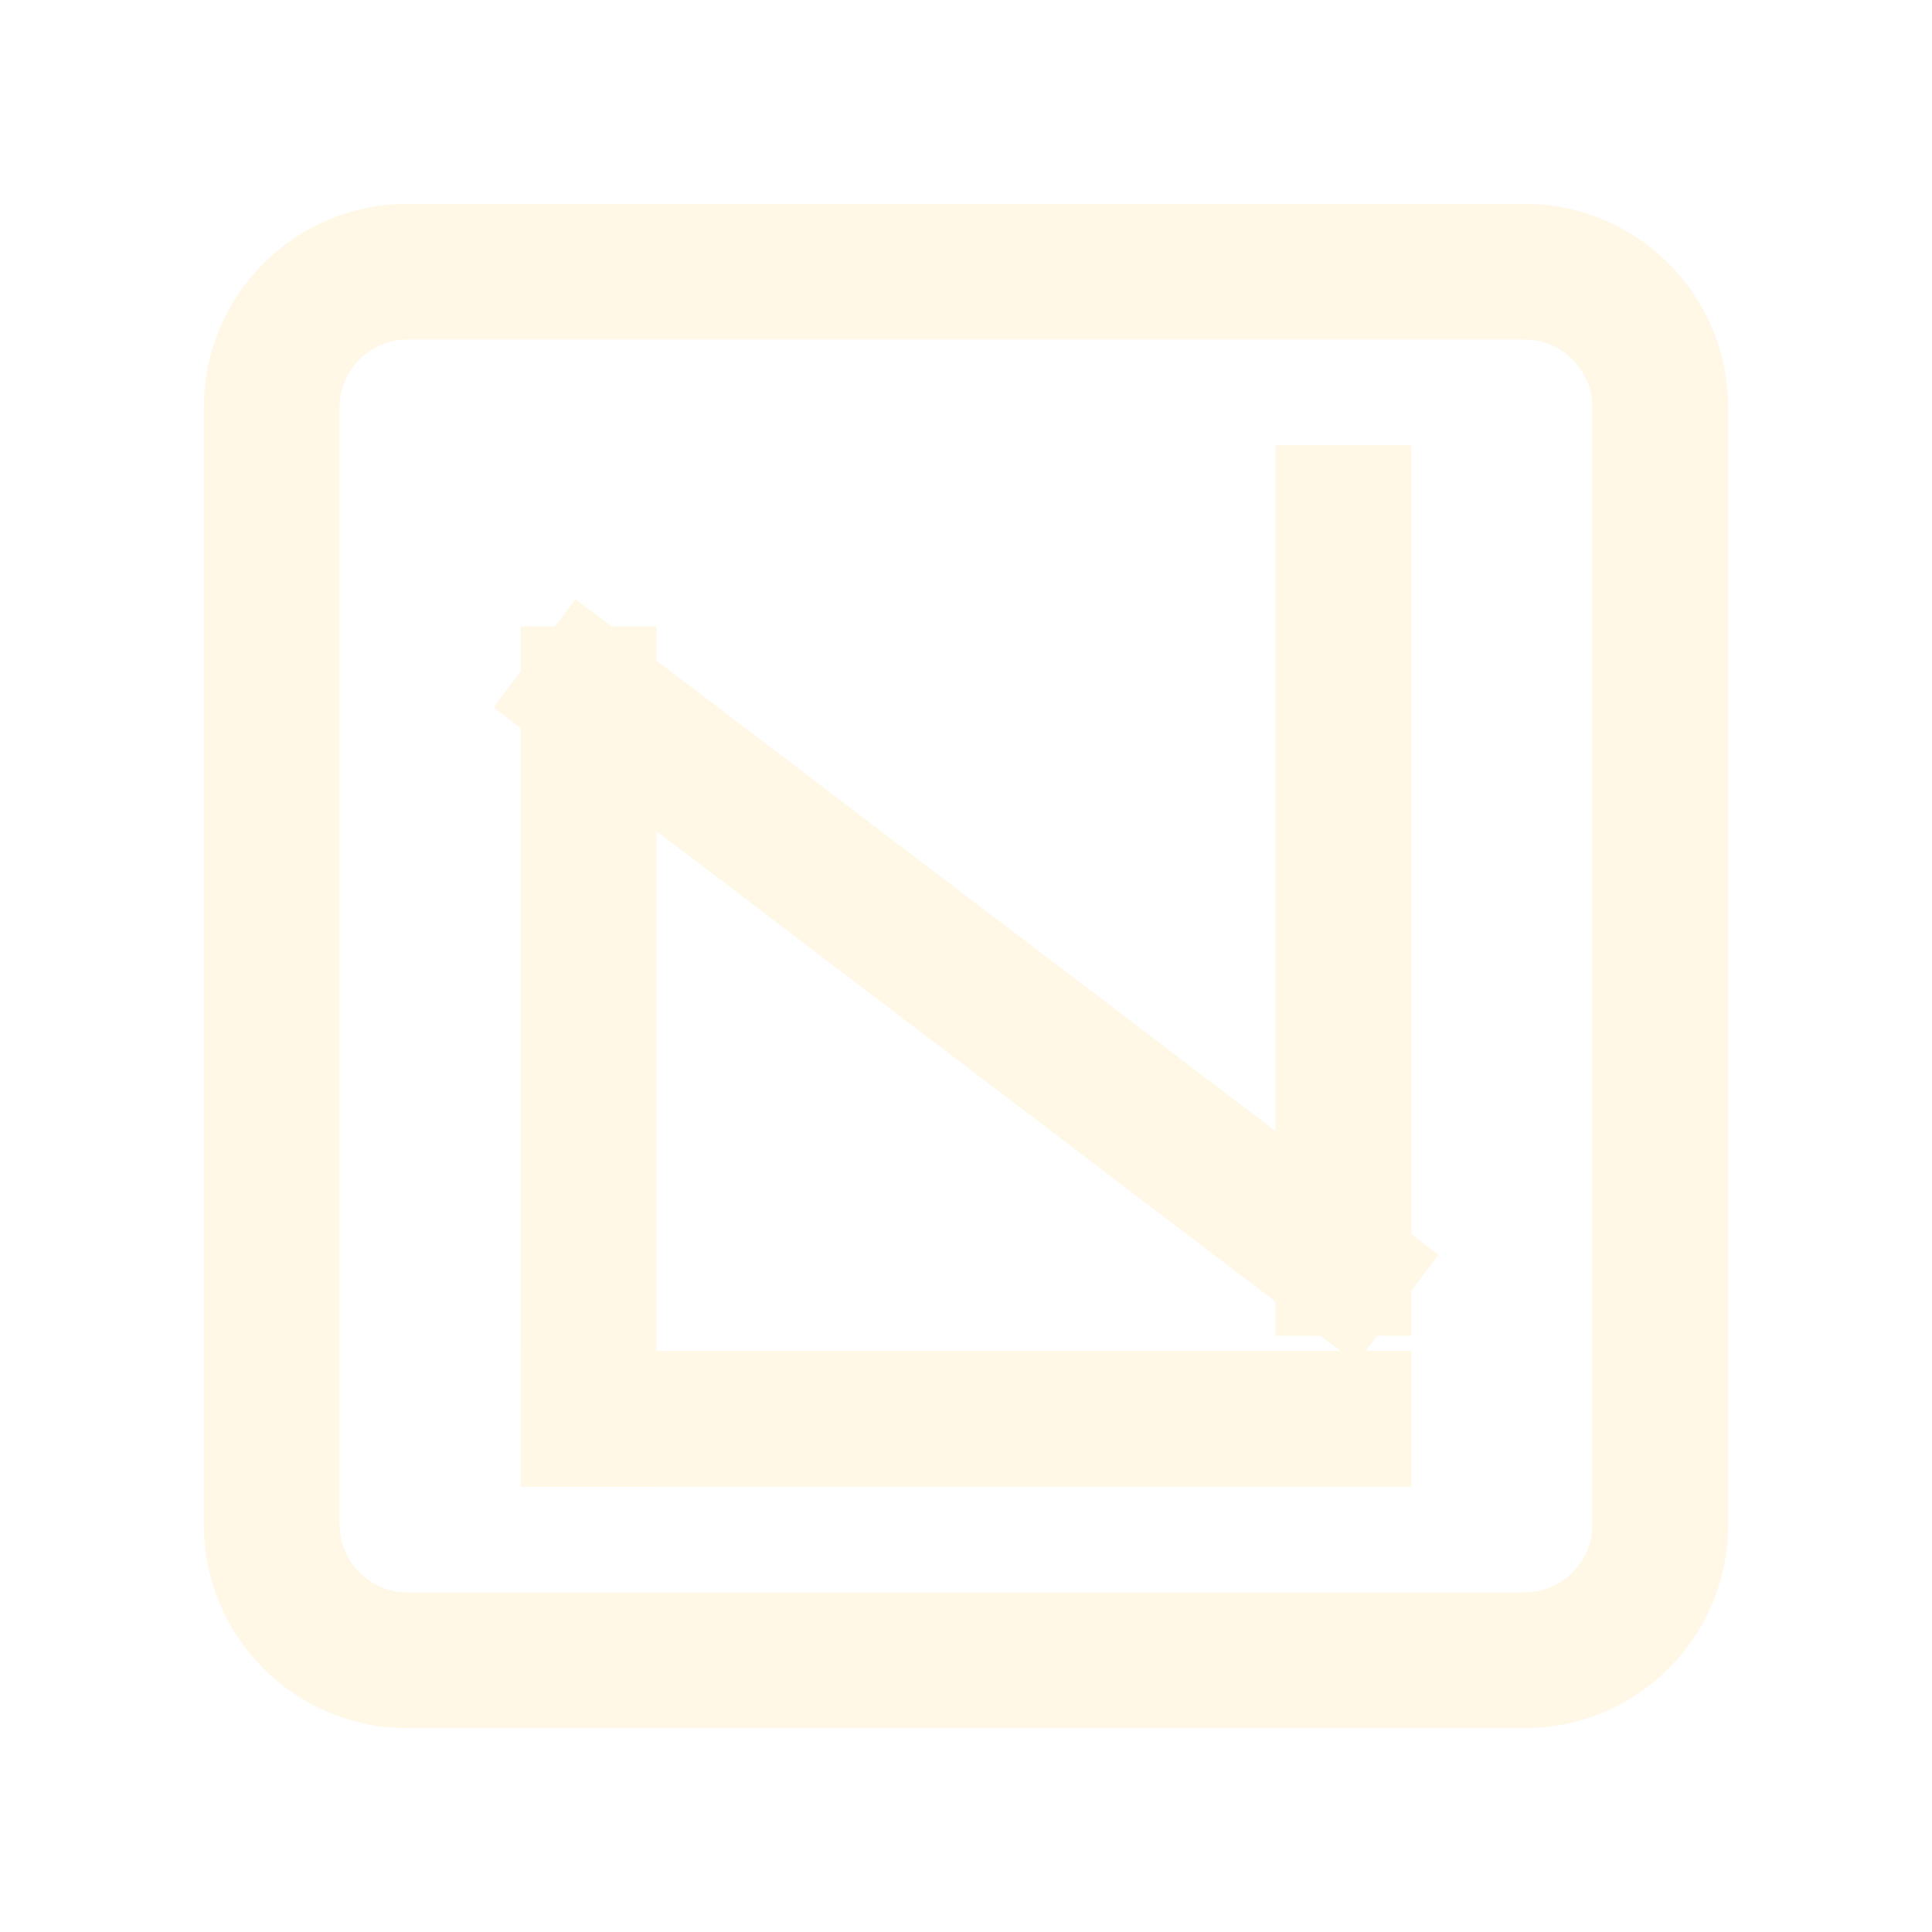
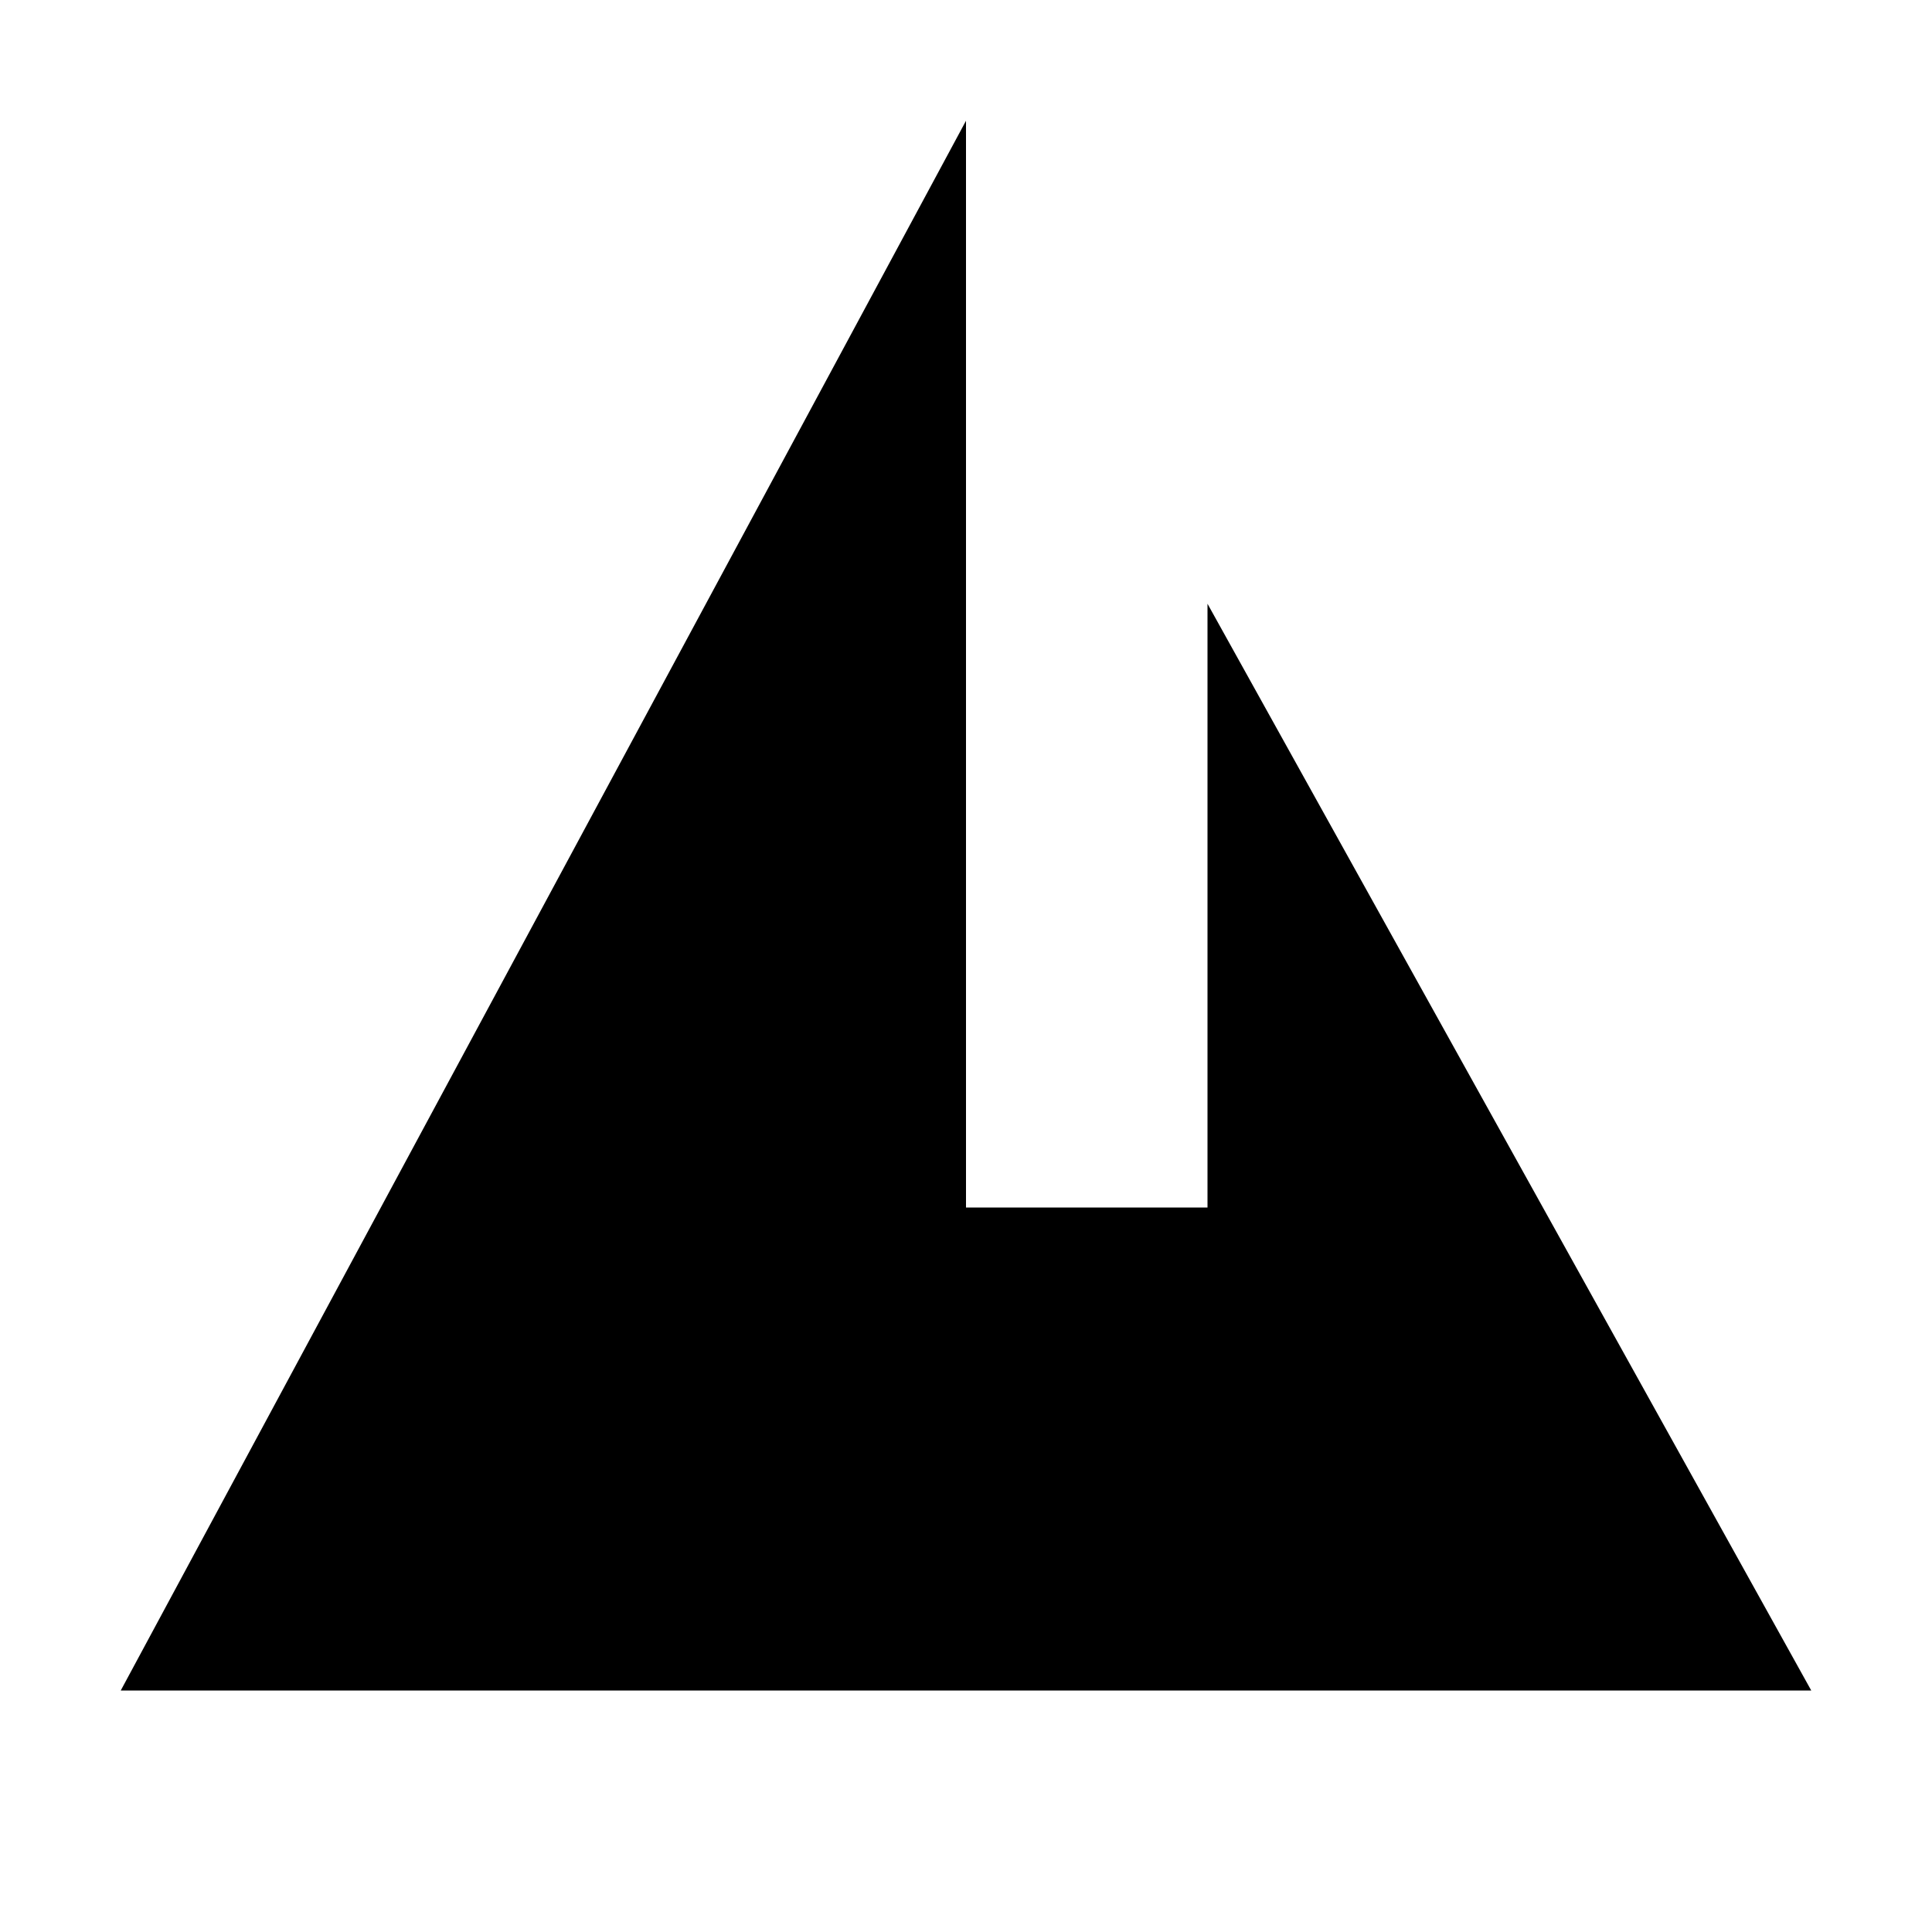
- <svg xmlns="http://www.w3.org/2000/svg" viewBox="0 0 256 256" fill="none">
-   <g stroke="#FFF8E7" stroke-width="18" stroke-linecap="square" stroke-linejoin="miter">
-     <rect x="36" y="36" width="184" height="184" rx="18" />
-     <path d="M78 188V92" />
-     <path d="M78 188L178 188" />
-     <path d="M78 92L178 168" />
-     <path d="M178 68V168" />
-   </g>
+ <svg xmlns="http://www.w3.org/2000/svg" width="512" height="512" viewBox="0 0 512 512">
+   <path d="       M 32 448       L 256 32       L 256 320       L 320 320       L 320 160       L 480 448       Z     " fill="#000000" stroke="none" />
</svg>
